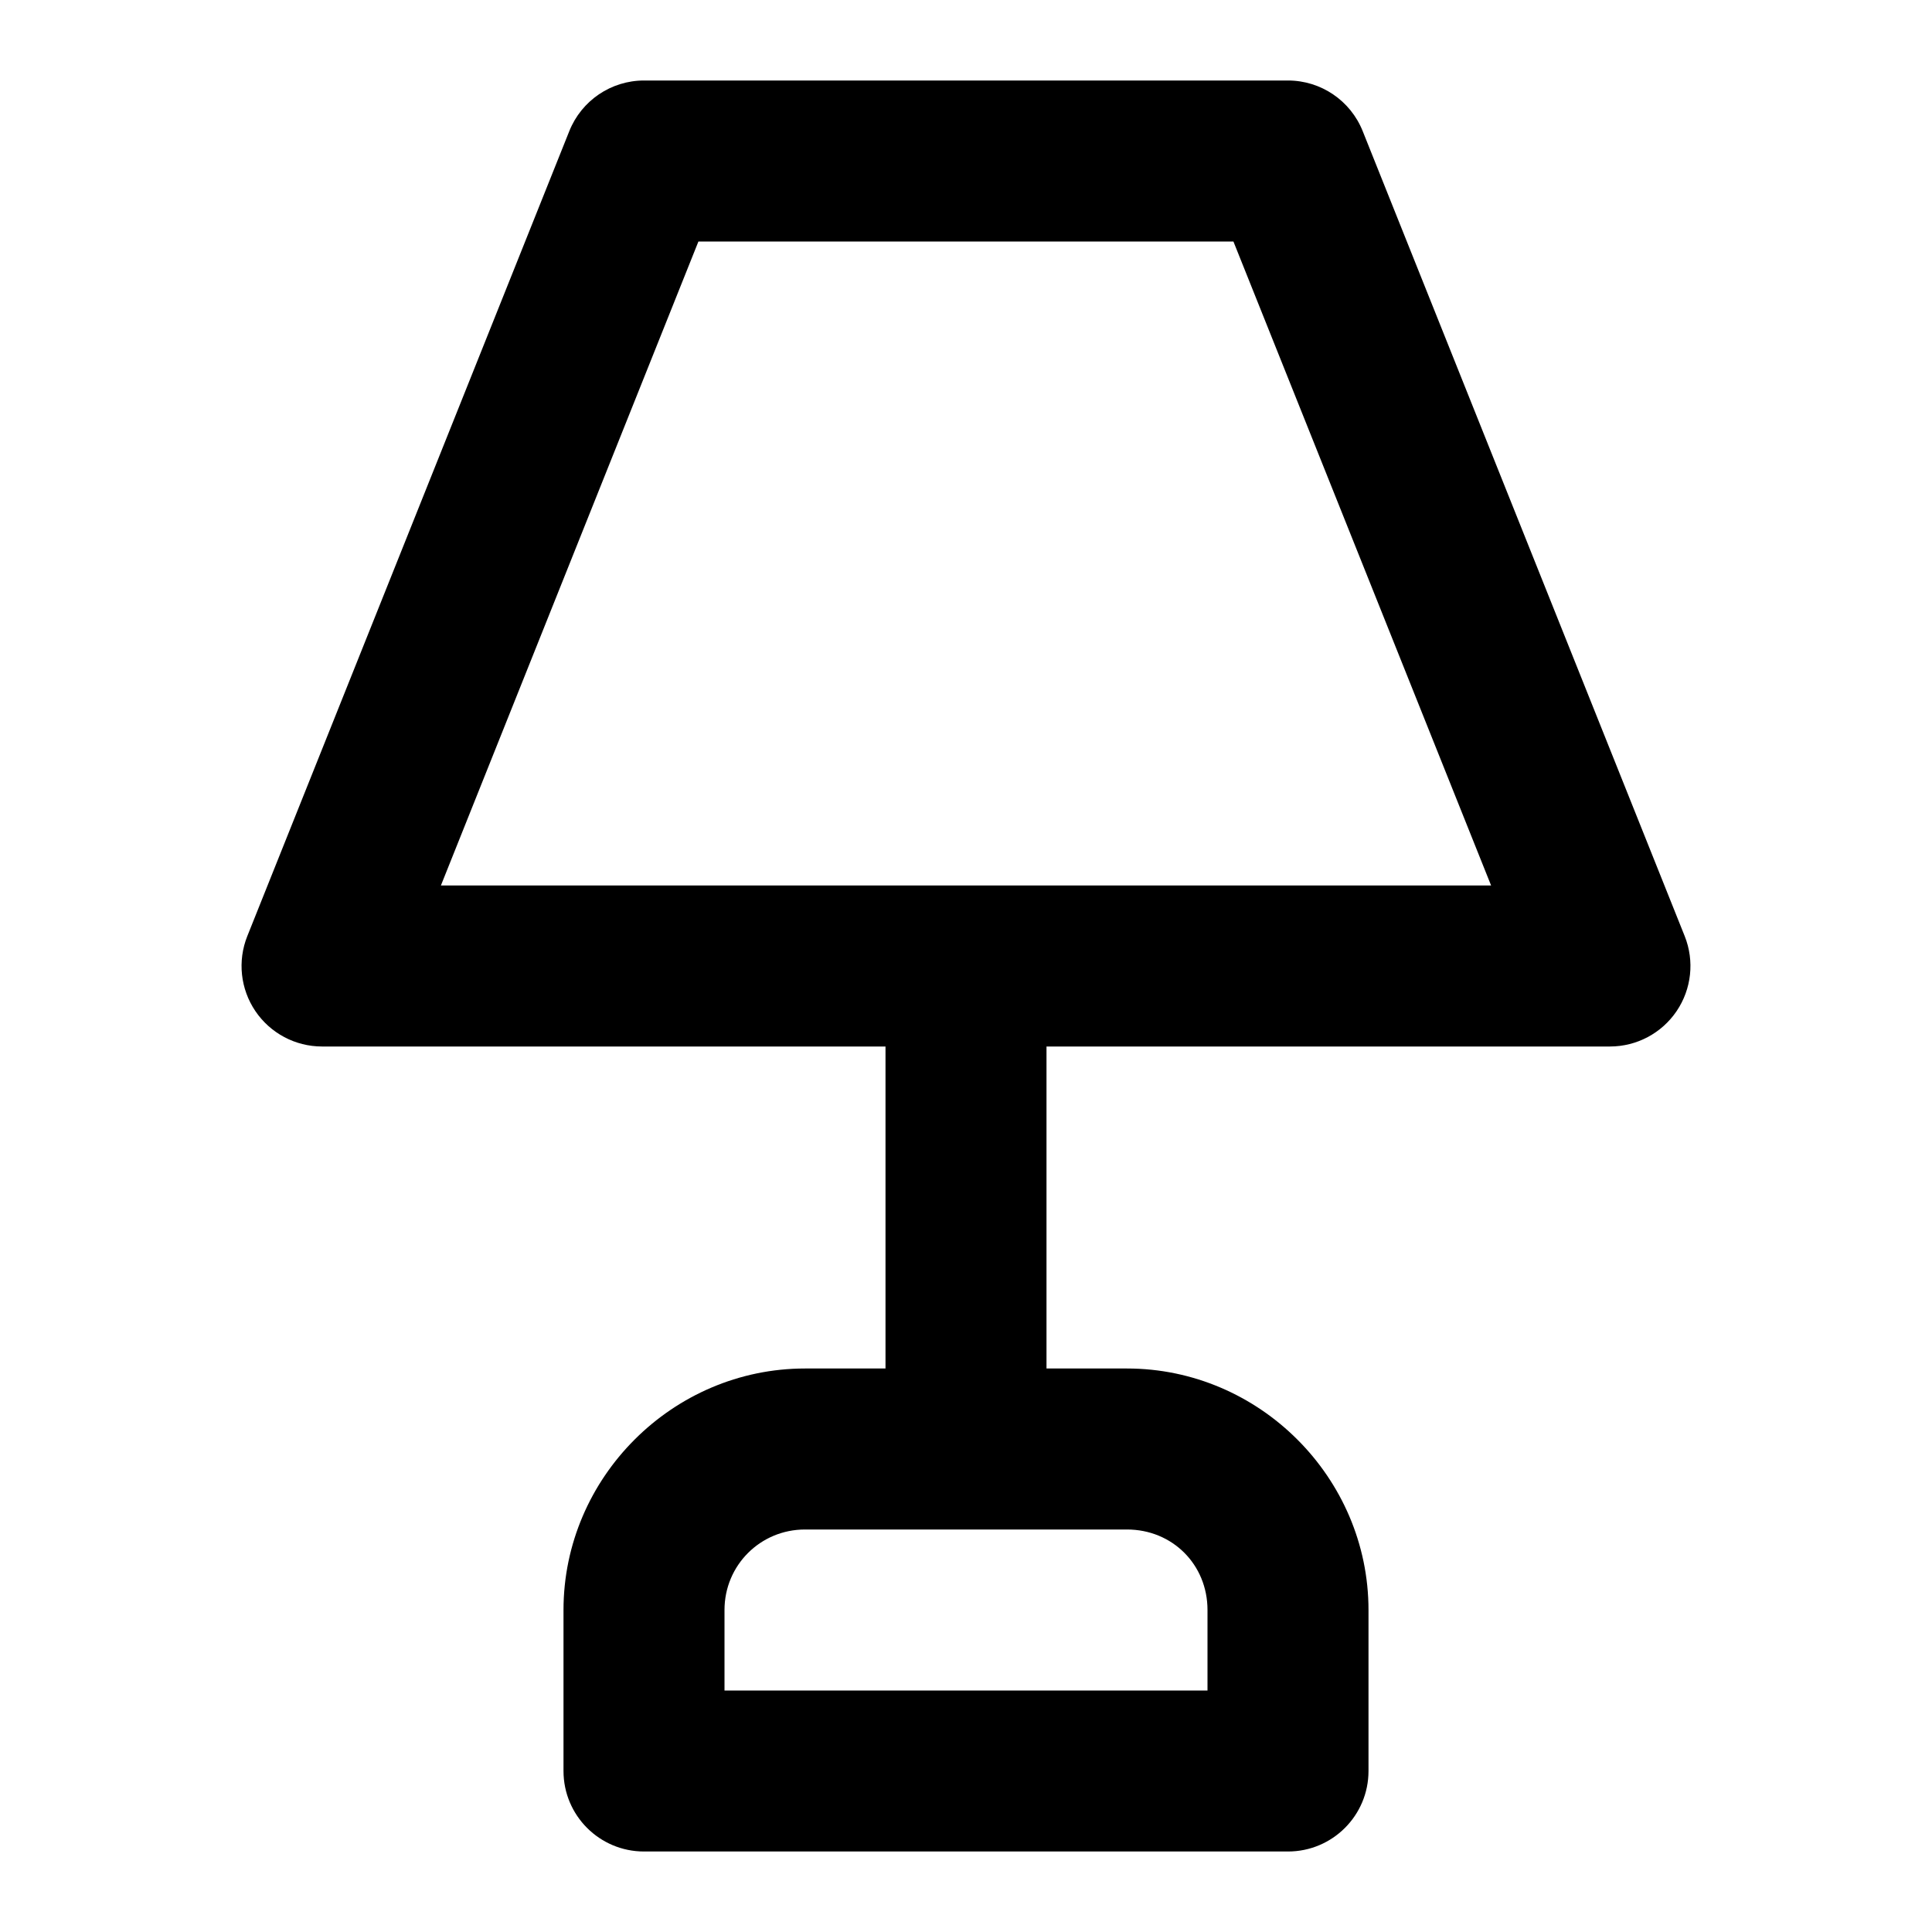
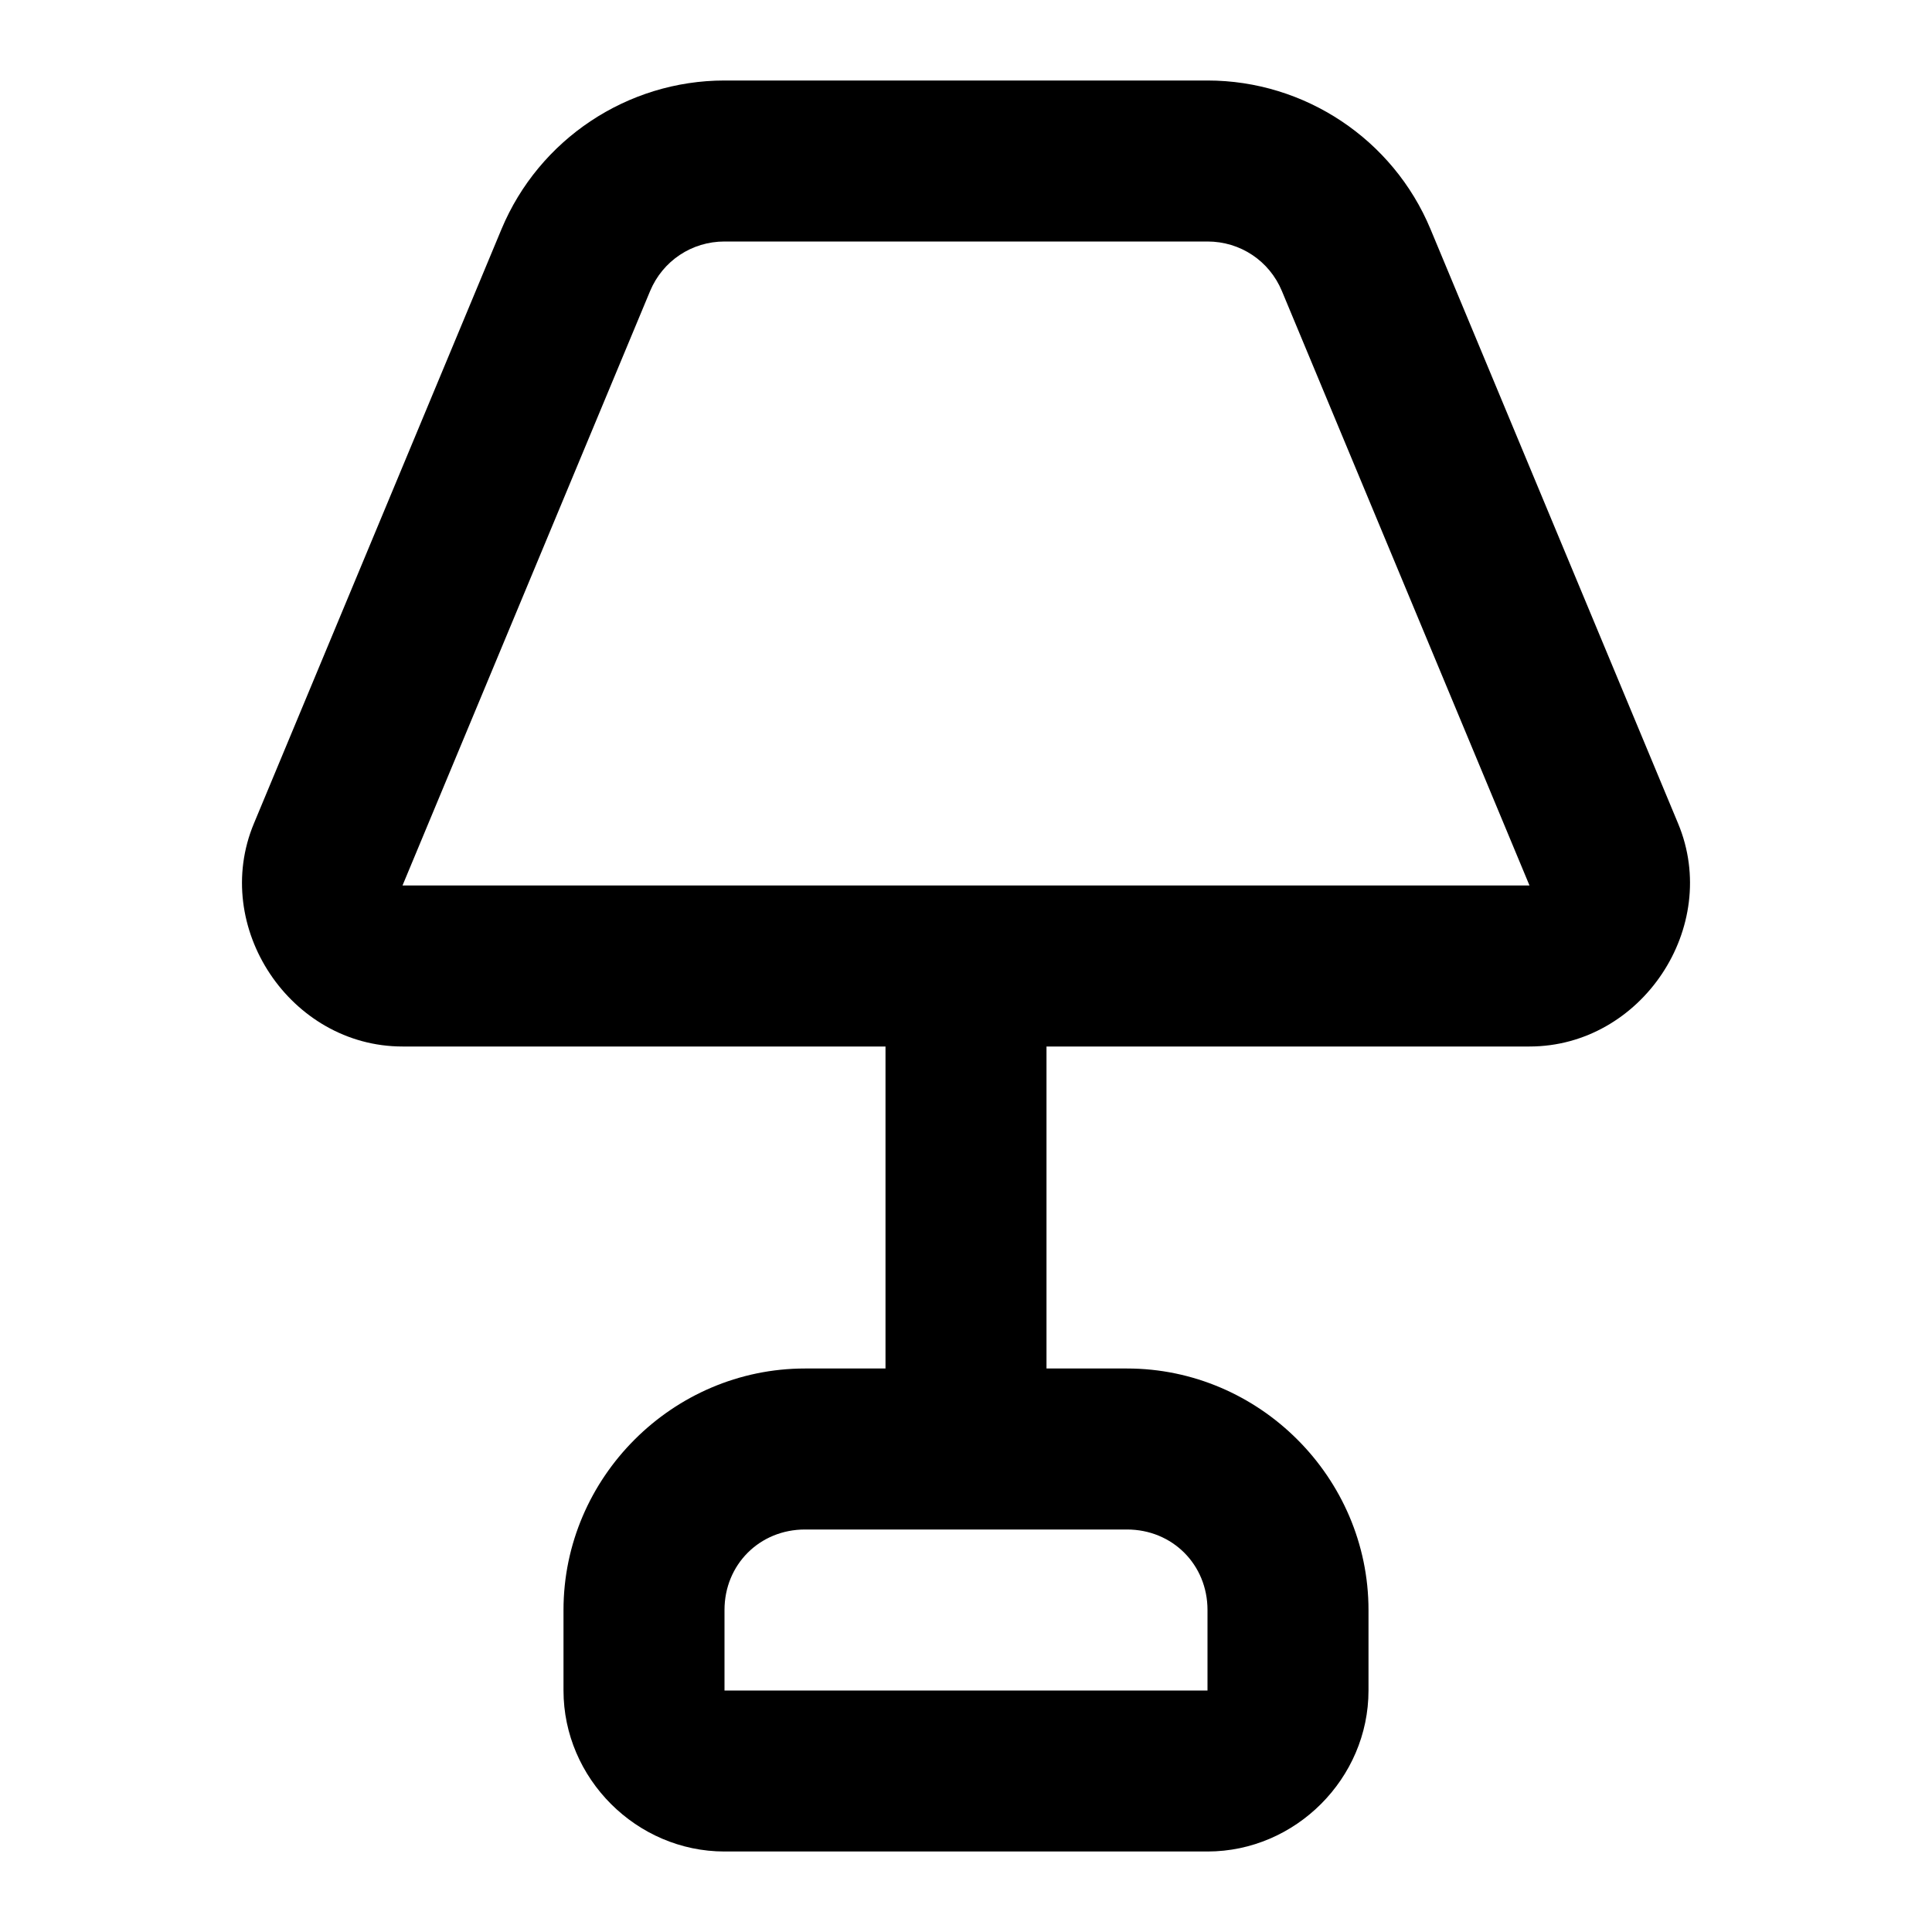
<svg xmlns="http://www.w3.org/2000/svg" width="24" height="24" viewBox="0 0 24 24" fill="currentColor" tags="lighting,household,home,furniture" categories="home">
-   <path d="M 8 1 A 1 1 0 0 0 7.072 1.629 L 3.072 11.629 A 1 1 0 0 0 4 13 L 11 13 L 11 17 L 10 17 C 8.355 17 7 18.355 7 20 L 7 22 A 1 1 0 0 0 8 23 L 16 23 A 1 1 0 0 0 17 22 L 17 20 C 17 18.355 15.645 17 14 17 L 13 17 L 13 13 L 20 13 A 1 1 0 0 0 20.928 11.629 L 16.928 1.629 A 1 1 0 0 0 16 1 L 8 1 z M 8.676 3 L 15.322 3 L 18.523 11 L 5.477 11 L 8.676 3 z M 10 19 L 12 19 L 14 19 C 14.564 19 15 19.436 15 20 L 15 21 L 9 21 L 9 20 C 9 19.445 9.445 19 10 19 z " />
+   <path d="M 9 1 C 7.792 1 6.696 1.731 6.23 2.846 L 3.154 10.23 C 2.618 11.515 3.608 13 5 13 L 11 13 L 11 17 L 10 17 C 8.355 17 7 18.355 7 20 L 7 21 C 7 22.093 7.907 23 9 23 L 15 23 C 16.093 23 17 22.093 17 21 L 17 20 C 17 18.355 15.645 17 14 17 L 13 17 L 13 13 L 19 13 C 20.392 13 21.382 11.515 20.846 10.23 L 17.77 2.846 C 17.305 1.73 16.208 1 15 1 L 9 1 z M 9 3 L 15 3 C 15.407 3 15.768 3.24 15.924 3.615 L 19 11 L 5 11 L 8.076 3.615 C 8.233 3.24 8.594 3 9 3 z M 10 19 L 12 19 L 14 19 C 14.564 19 15 19.436 15 20 L 15 21 L 9 21 L 9 20 C 9 19.436 9.436 19 10 19 z " />
</svg>
